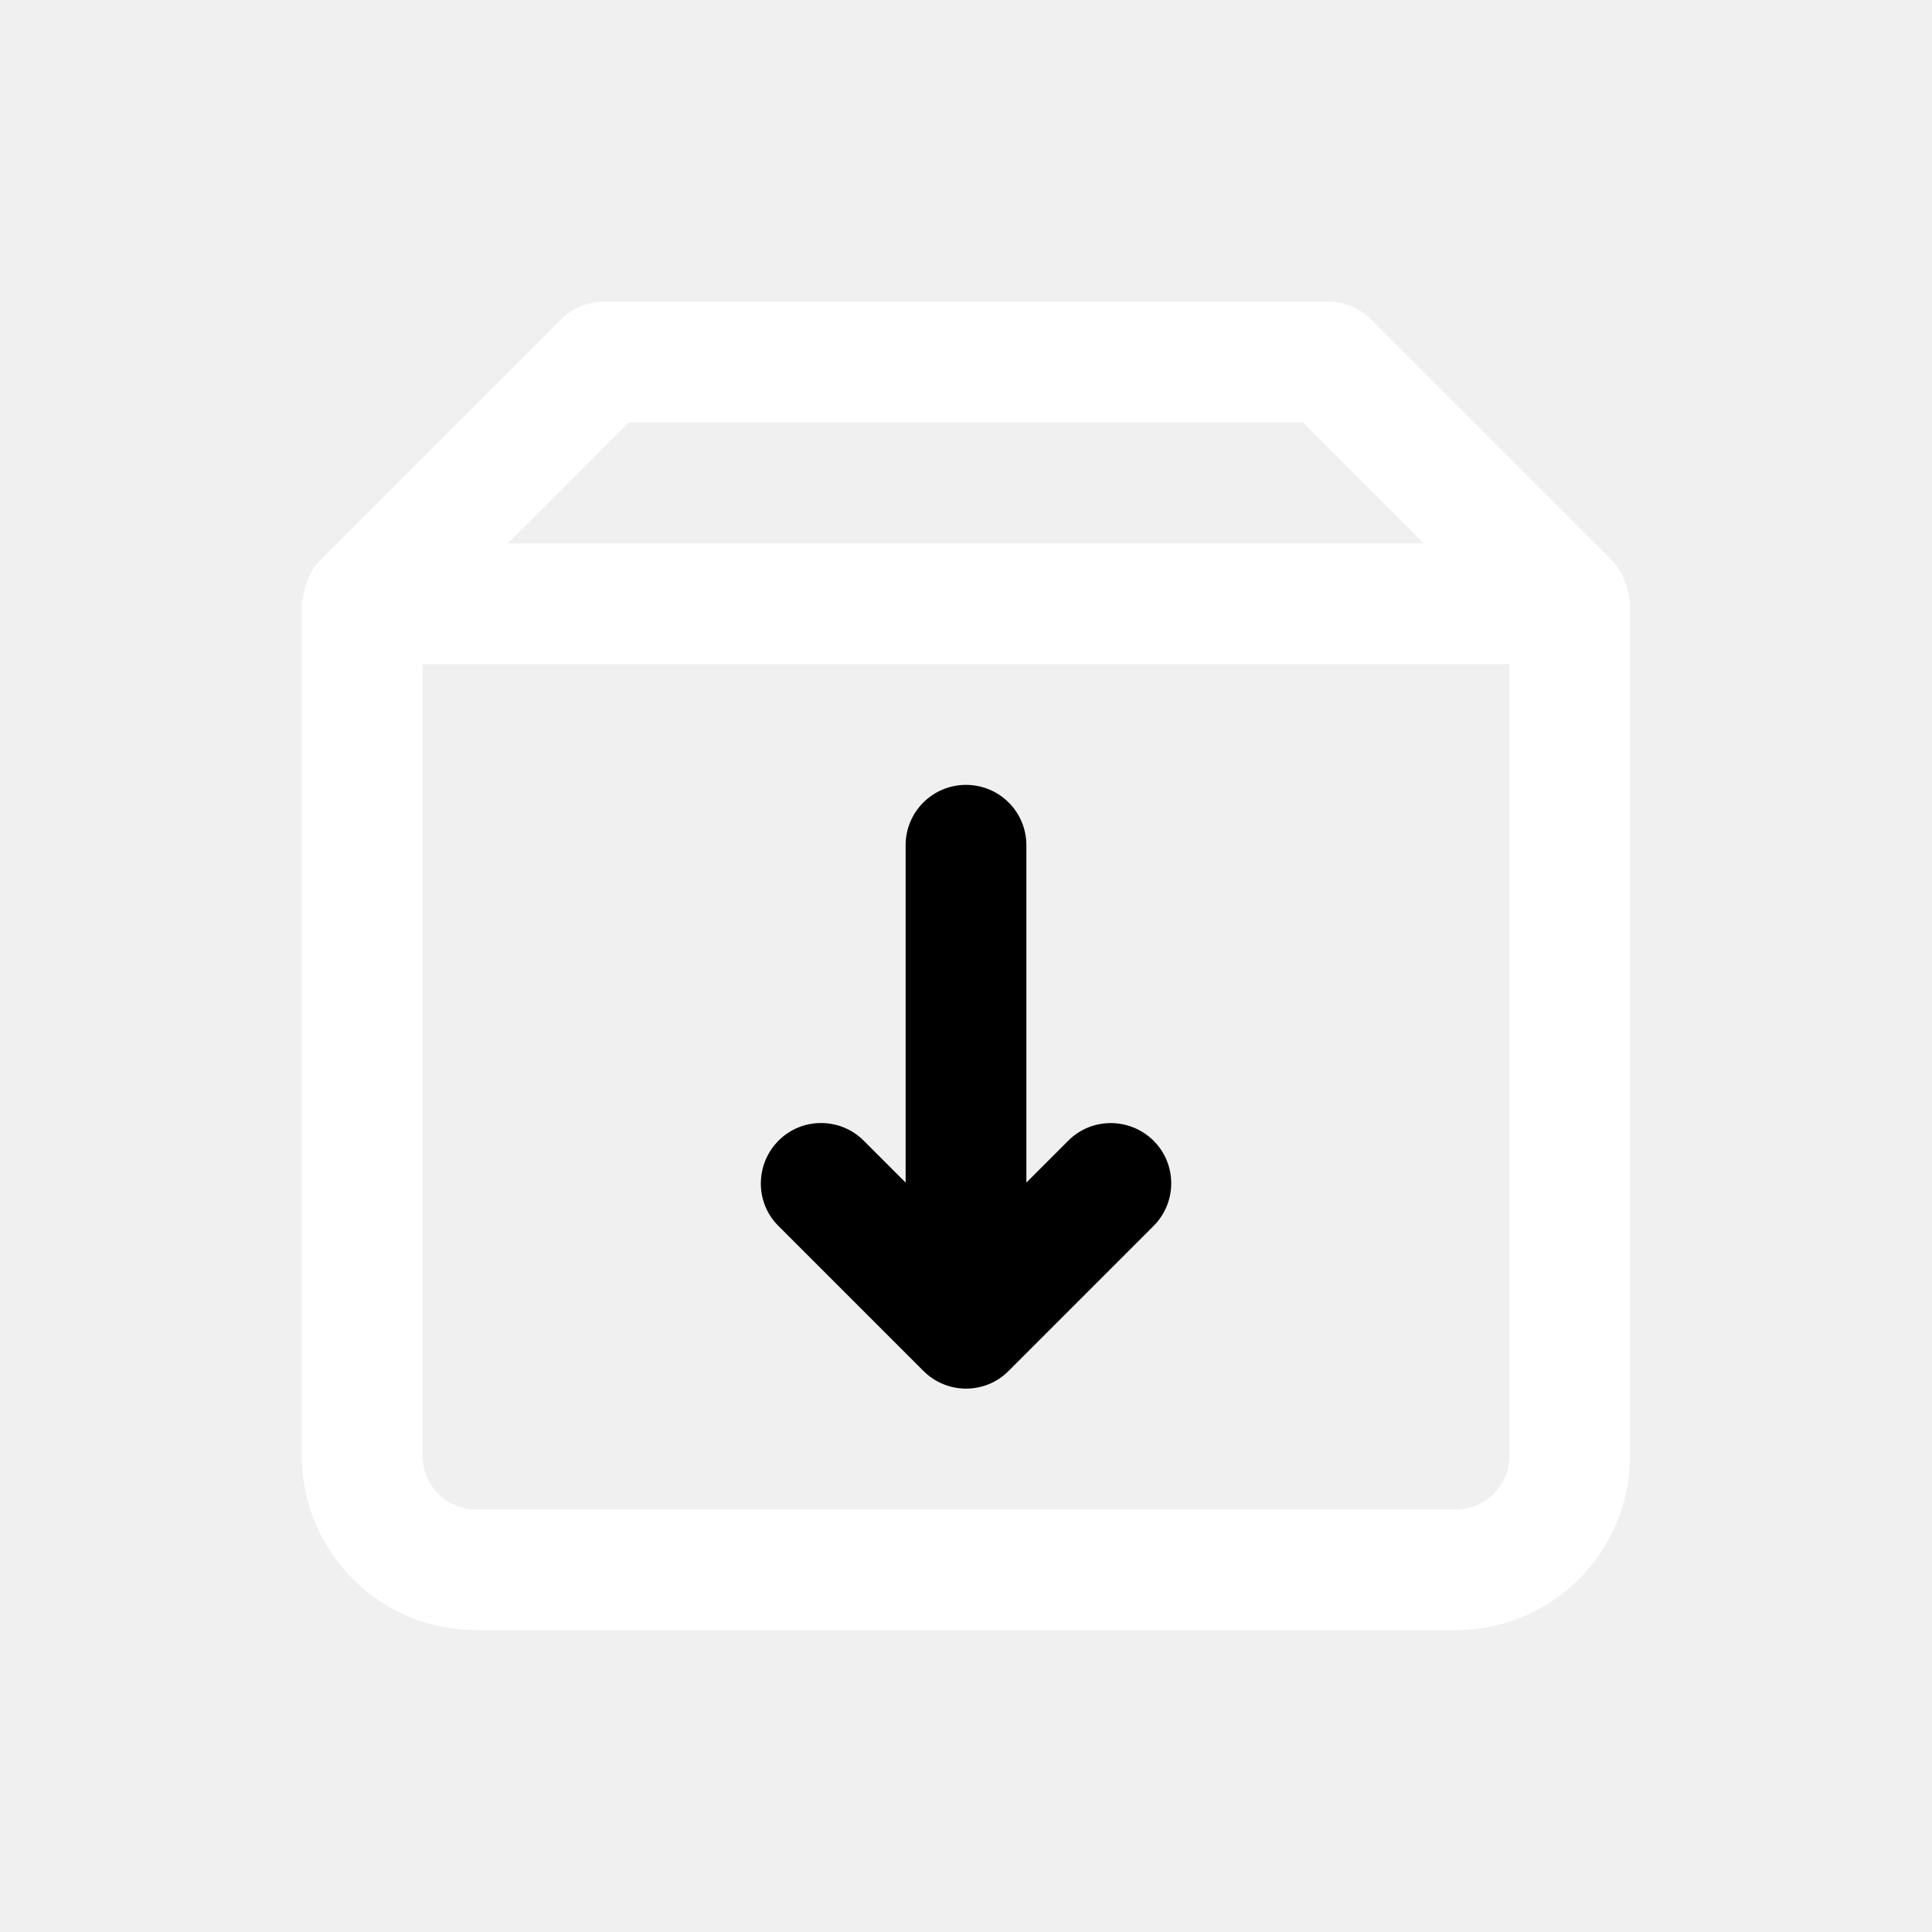
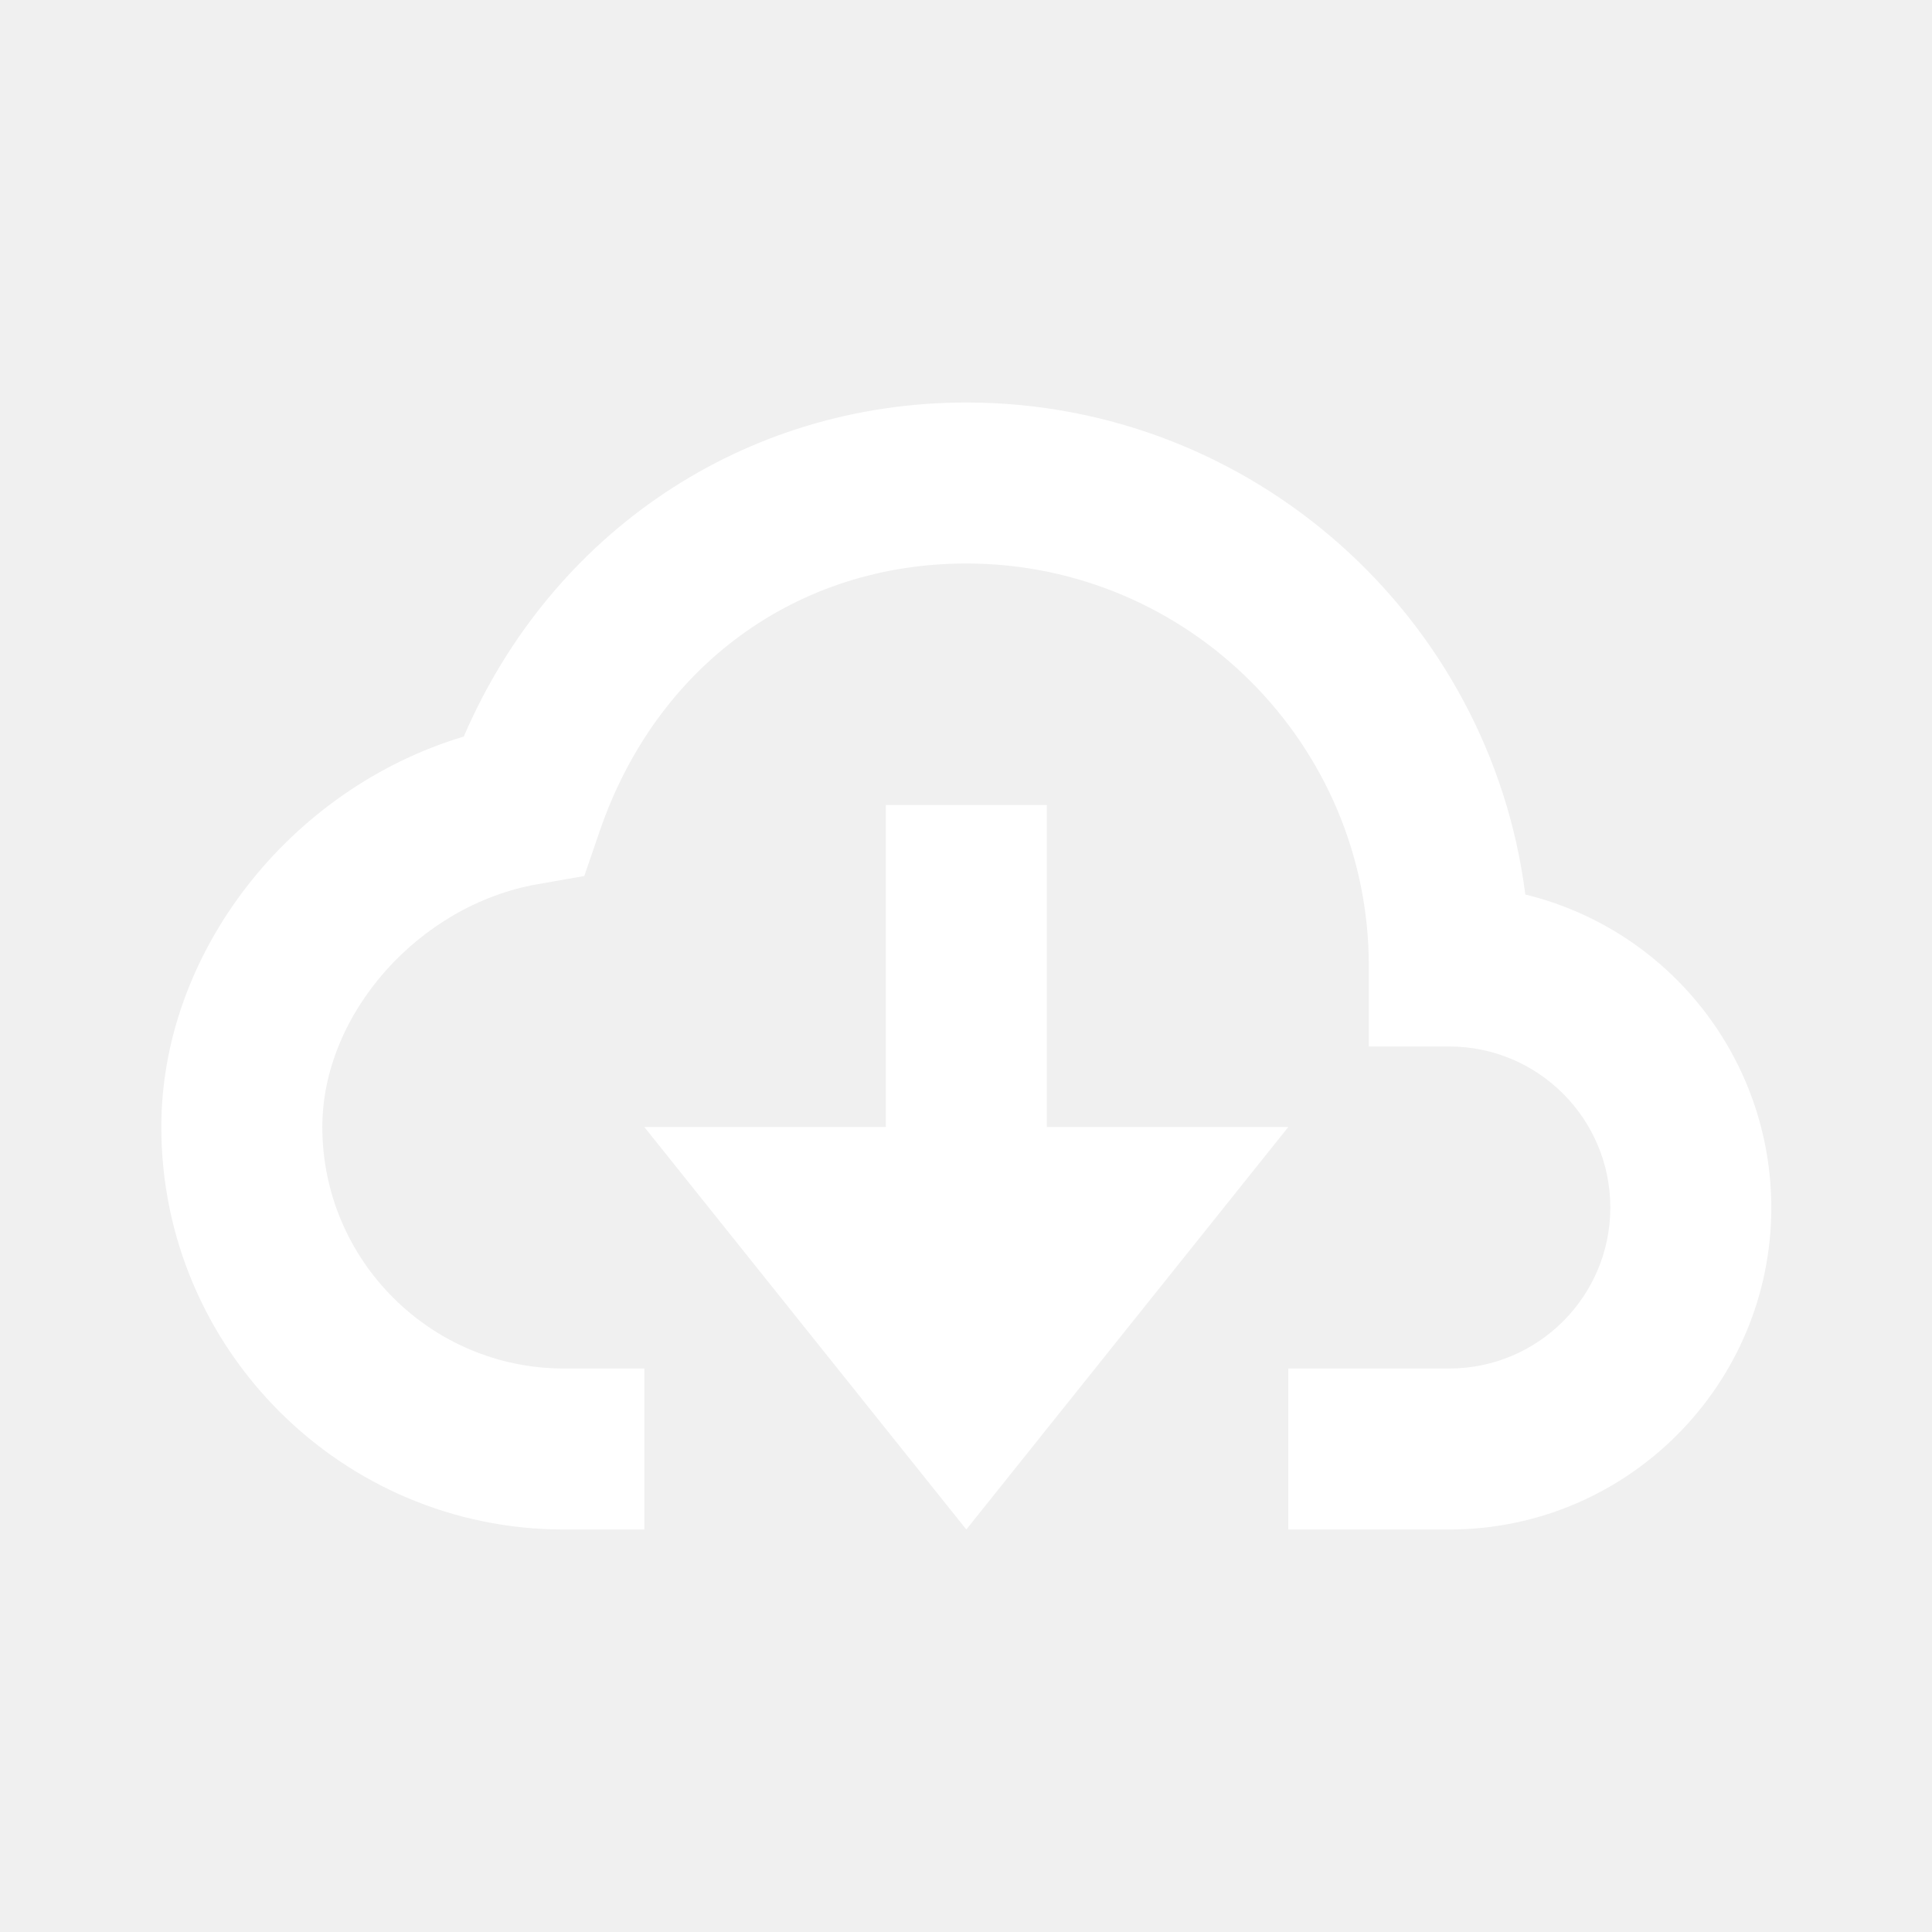
- <svg xmlns="http://www.w3.org/2000/svg" viewBox="0 0 1024 1024" width="24px" height="24px">
-   <path fill="#ffffff" d="M863.2 315.8c-0.2-1.4-0.4-2.6-0.8-4-1.5-5.5-3.9-10.6-7.8-14.5l-128-128c-6-6-14.1-9.4-22.6-9.4L320 159.9c-8.5 0-16.6 3.4-22.6 9.4l-128 128c-3.9 3.9-6.3 9-7.8 14.5-0.4 1.4-0.6 2.6-0.8 4-0.2 1.4-0.8 2.7-0.8 4.2l0 451.8c0 50.8 41.4 92.2 92.2 92.2l519.5 0c50.9 0 92.2-41.4 92.2-92.2L863.9 320C864 318.5 863.4 317.3 863.2 315.8zM333.2 224l357.5 0 64 64L269.2 288 333.2 224zM800 771.8c0 15.6-12.7 28.2-28.2 28.2L252.2 800c-15.6 0-28.2-12.7-28.2-28.2L224 352l576 0L800 771.8z" />
-   <path d="M489.4 726.6c6.2 6.2 14.4 9.4 22.6 9.4s16.4-3.1 22.6-9.4l76.8-76.8c12.5-12.5 12.5-32.8 0-45.2s-32.8-12.5-45.2 0L544 626.8 544 448c0-17.7-14.3-32-32-32-17.7 0-32 14.3-32 32l0 178.8-22.2-22.2c-12.5-12.5-32.8-12.5-45.2 0s-12.5 32.8 0 45.2L489.4 726.6z" />
+ <svg xmlns="http://www.w3.org/2000/svg" fill="#ffffff" width="24px" height="24px" viewBox="0 0 24 24">
+   <path d="M18.948 11.112C18.511 7.67 15.563 5 12.004 5c-2.756 0-5.15 1.611-6.243 4.15-2.148.642-3.757 2.67-3.757 4.85 0 2.757 2.243 5 5 5h1v-2h-1c-1.654 0-3-1.346-3-3 0-1.404 1.199-2.757 2.673-3.016l.581-.102.192-.558C8.153 8.273 9.898 7 12.004 7c2.757 0 5 2.243 5 5v1h1c1.103 0 2 .897 2 2s-.897 2-2 2h-2v2h2c2.206 0 4-1.794 4-4a4.008 4.008 0 0 0-3.056-3.888z" />
+   <path d="M13.004 14v-4h-2v4h-3l4 5 4-5z" />
</svg>
